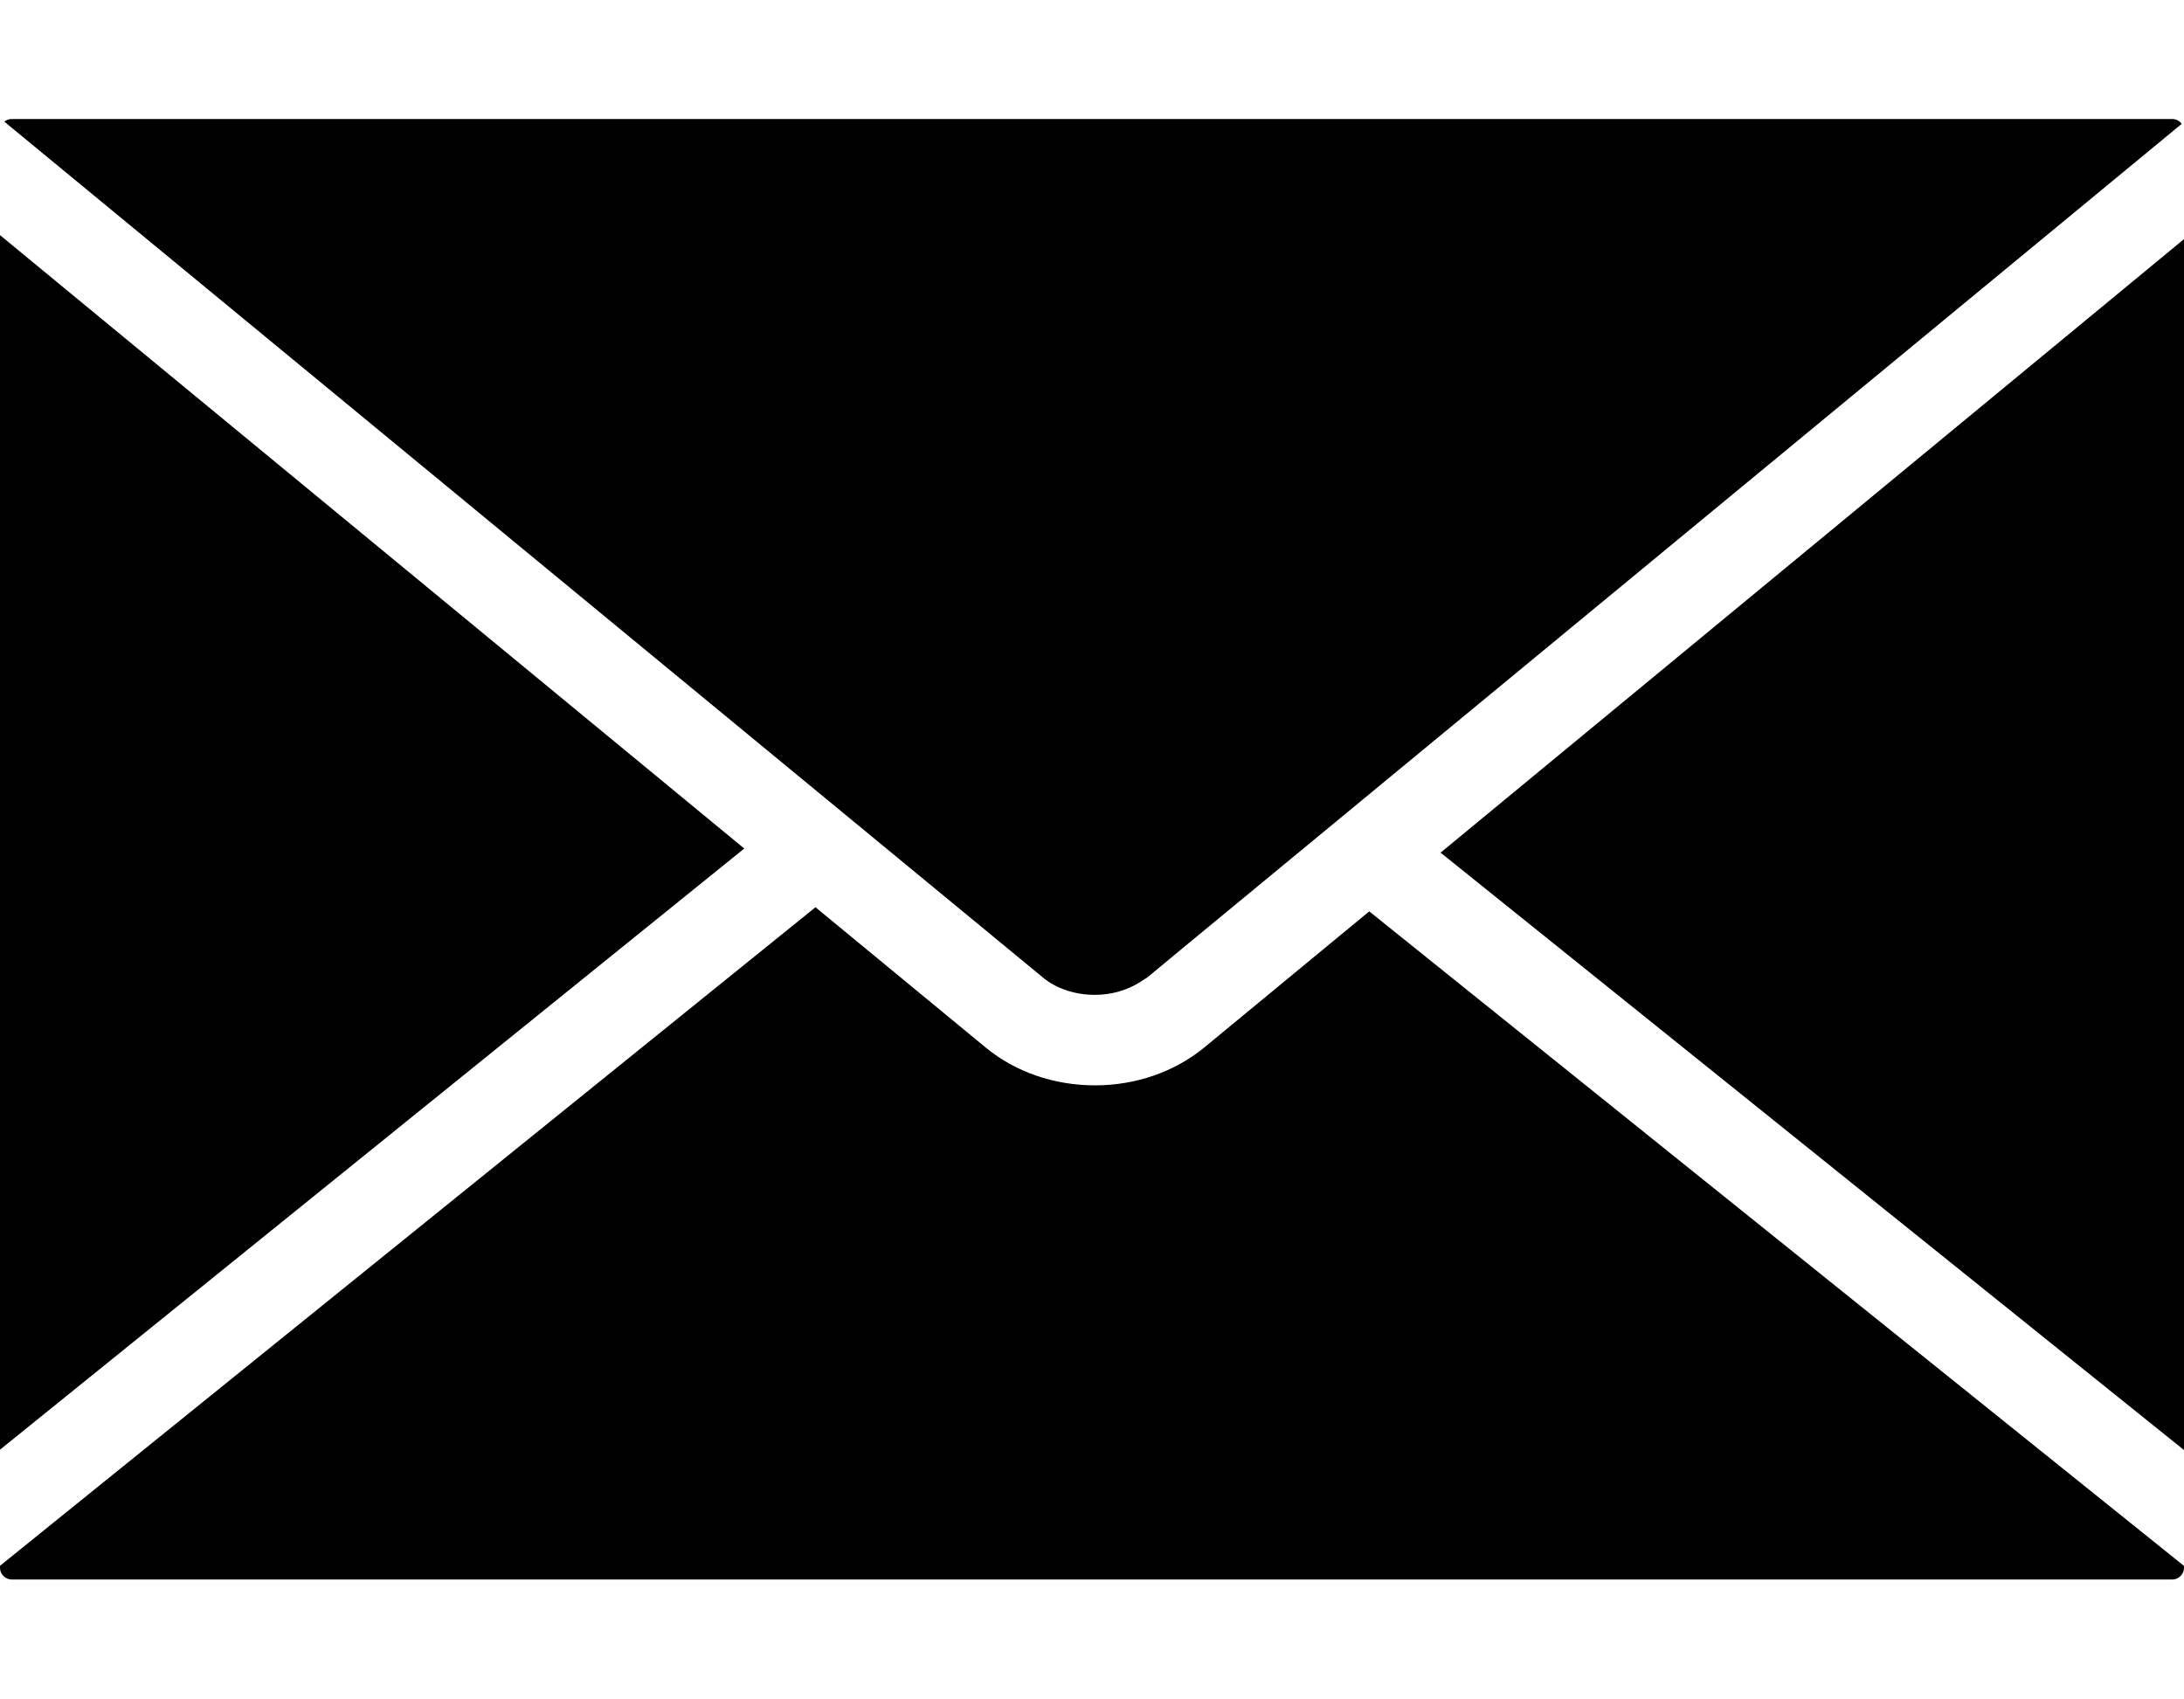
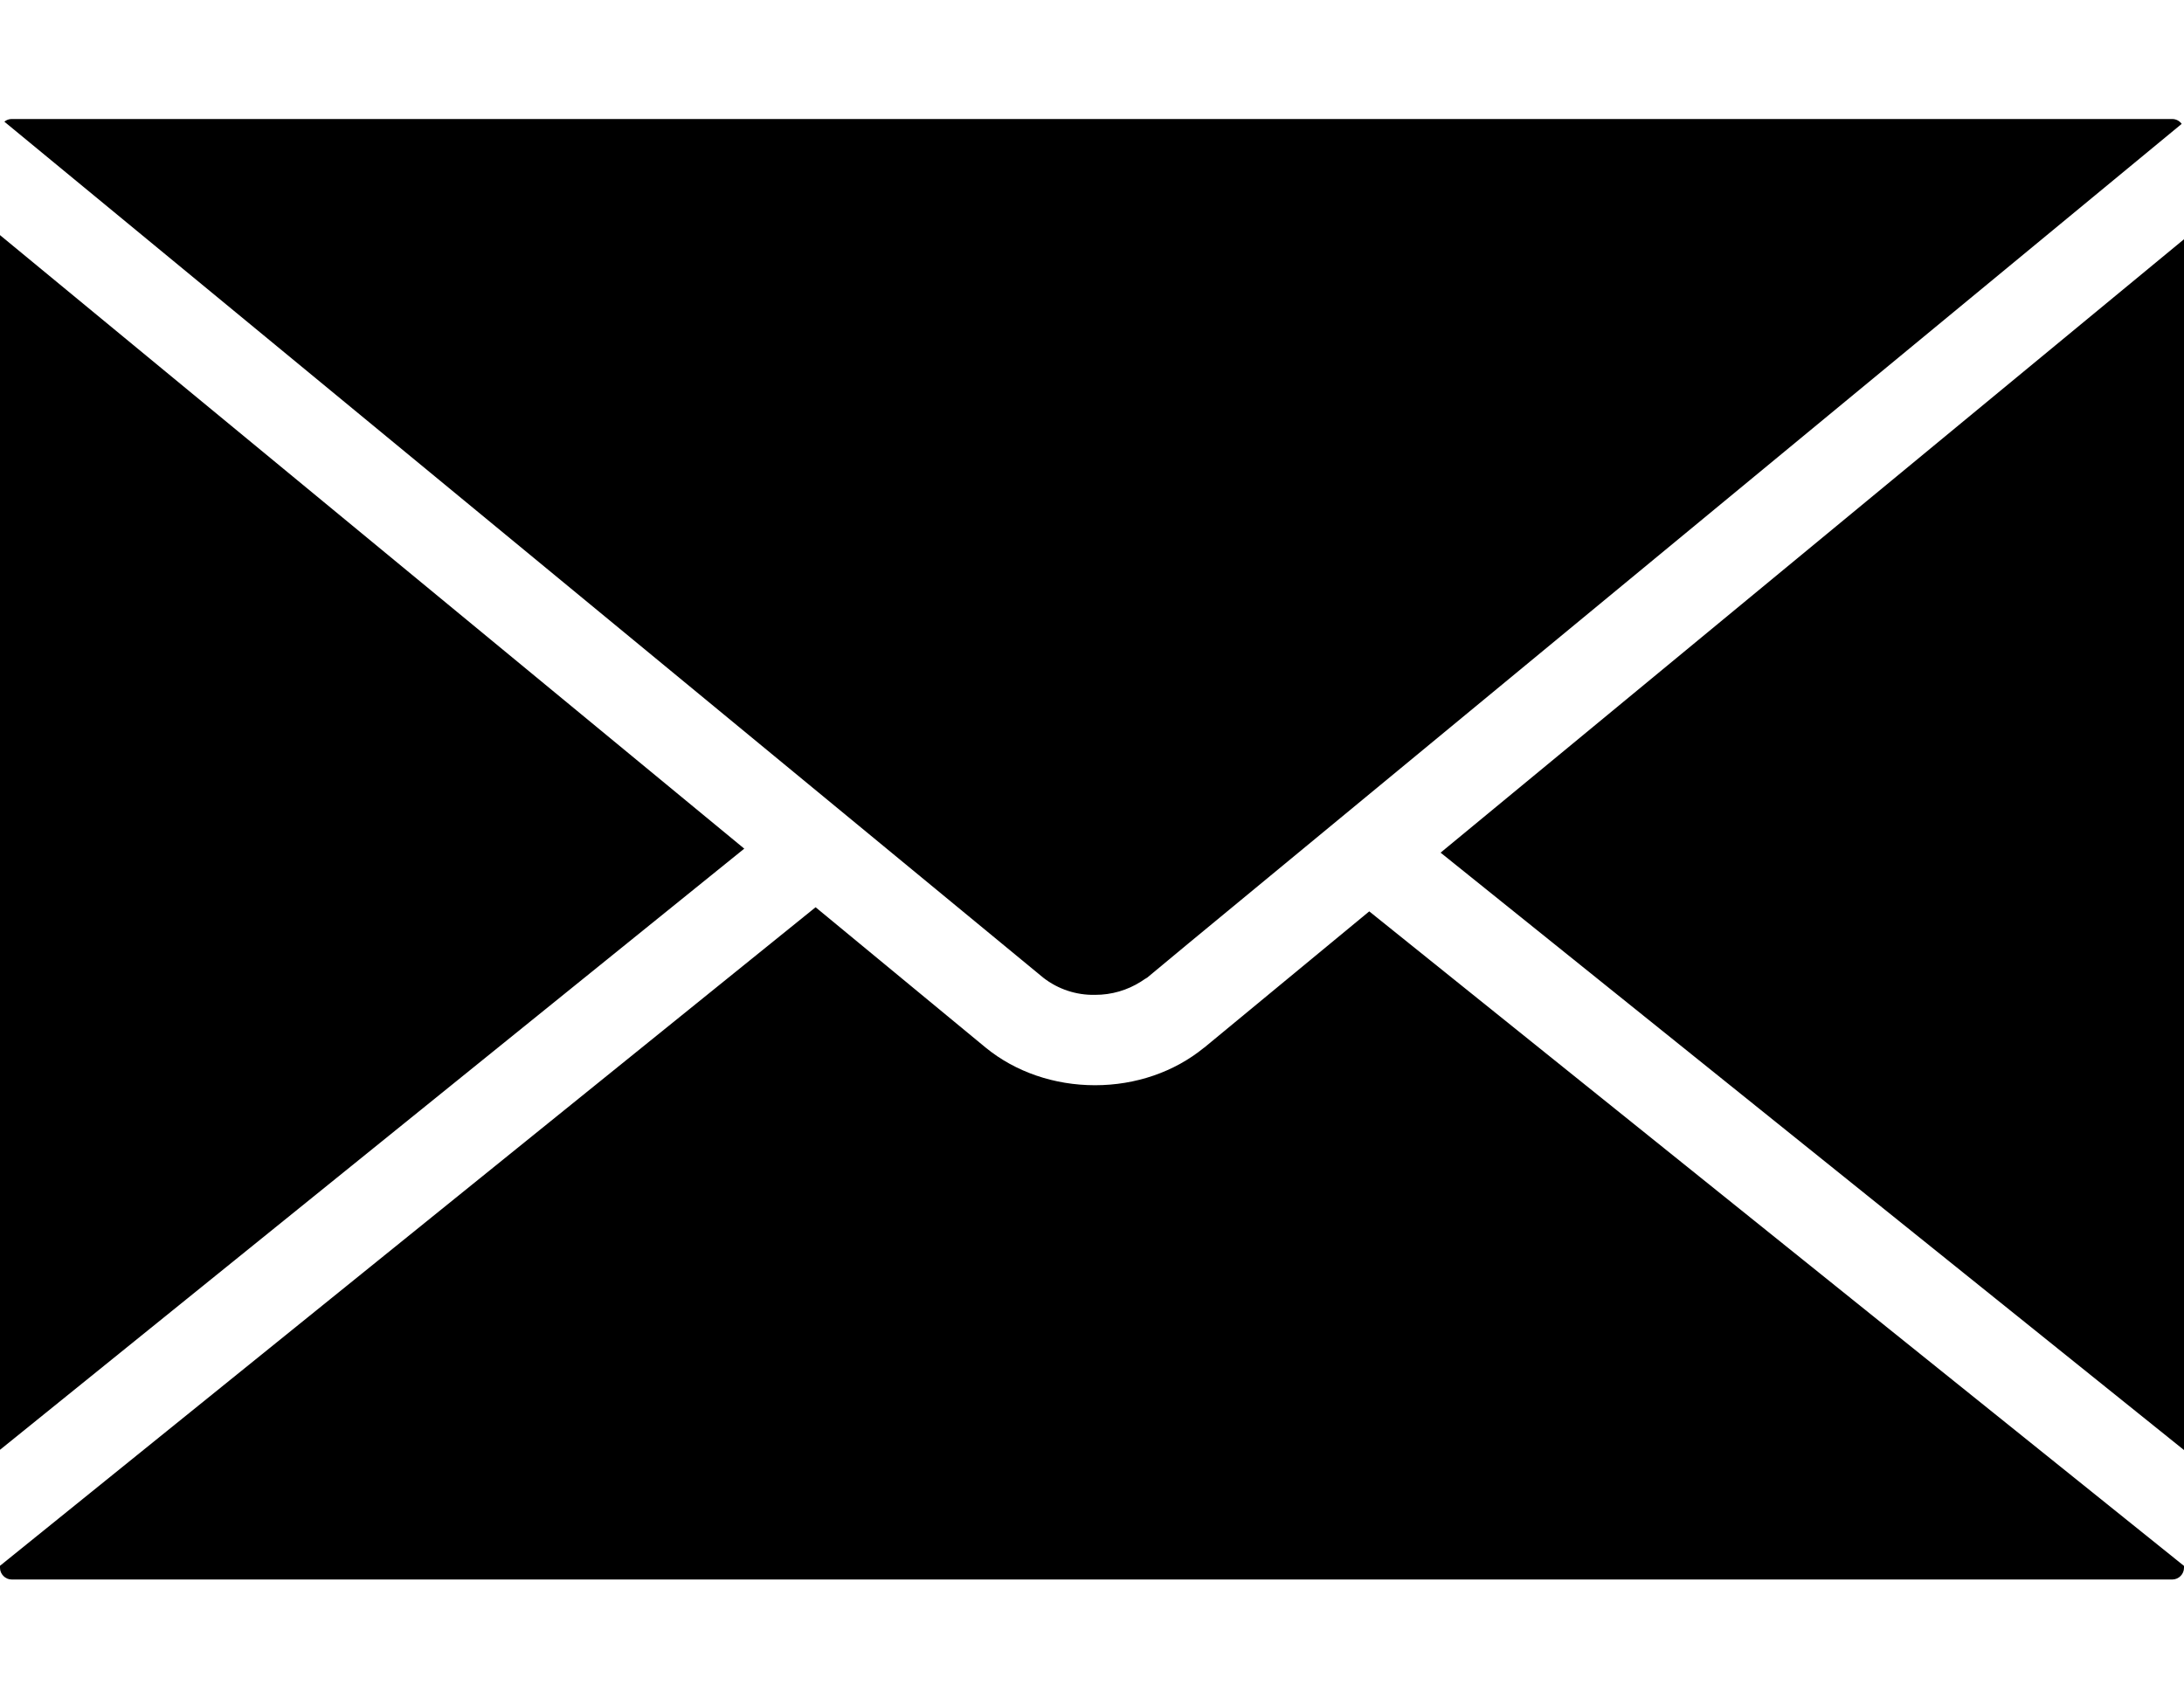
- <svg xmlns="http://www.w3.org/2000/svg" width="18" height="14" viewBox="0 0 18 14" fill="none">
-   <path d="M9.023 8.2H9.026C9.162 8.2 9.296 8.161 9.405 8.089L9.434 8.07C9.441 8.066 9.447 8.062 9.454 8.058L9.797 7.774L17.981 1.021C17.964 0.997 17.935 0.981 17.905 0.981H0.095C0.073 0.981 0.052 0.989 0.036 1.003L8.599 8.06C8.707 8.149 8.861 8.2 9.023 8.2ZM0 1.938V11.949L6.134 6.994L0 1.938ZM11.873 7.028L18 11.952V1.971L11.873 7.028ZM9.924 8.635C9.68 8.835 9.361 8.946 9.025 8.946C8.688 8.946 8.369 8.836 8.126 8.636L6.721 7.478L0 12.906V12.923C0 12.975 0.044 13.019 0.096 13.019H17.905C17.956 13.019 18 12.975 18 12.923V12.907L11.285 7.512L9.924 8.635Z" fill="black" />
+ <svg xmlns="http://www.w3.org/2000/svg" width="18" height="14" fill="none">
+   <path d="M9.023 8.2h.003a.7.7 0 00.379-.11l.03-.02.02-.012.342-.284 8.184-6.753a.096.096 0 00-.076-.04H.095a.092.092 0 00-.059.022L8.6 8.06a.67.67 0 00.424.14zM0 1.938V11.95l6.134-4.955L0 1.938zm11.873 5.09L18 11.952v-9.98l-6.127 5.056zM9.924 8.635c-.244.2-.563.31-.899.31-.337 0-.656-.11-.9-.309L6.722 7.478 0 12.906v.017c0 .052.044.096.096.096h17.809a.097.097 0 00.095-.096v-.016l-6.715-5.395-1.36 1.123z" fill="#000" />
</svg>
